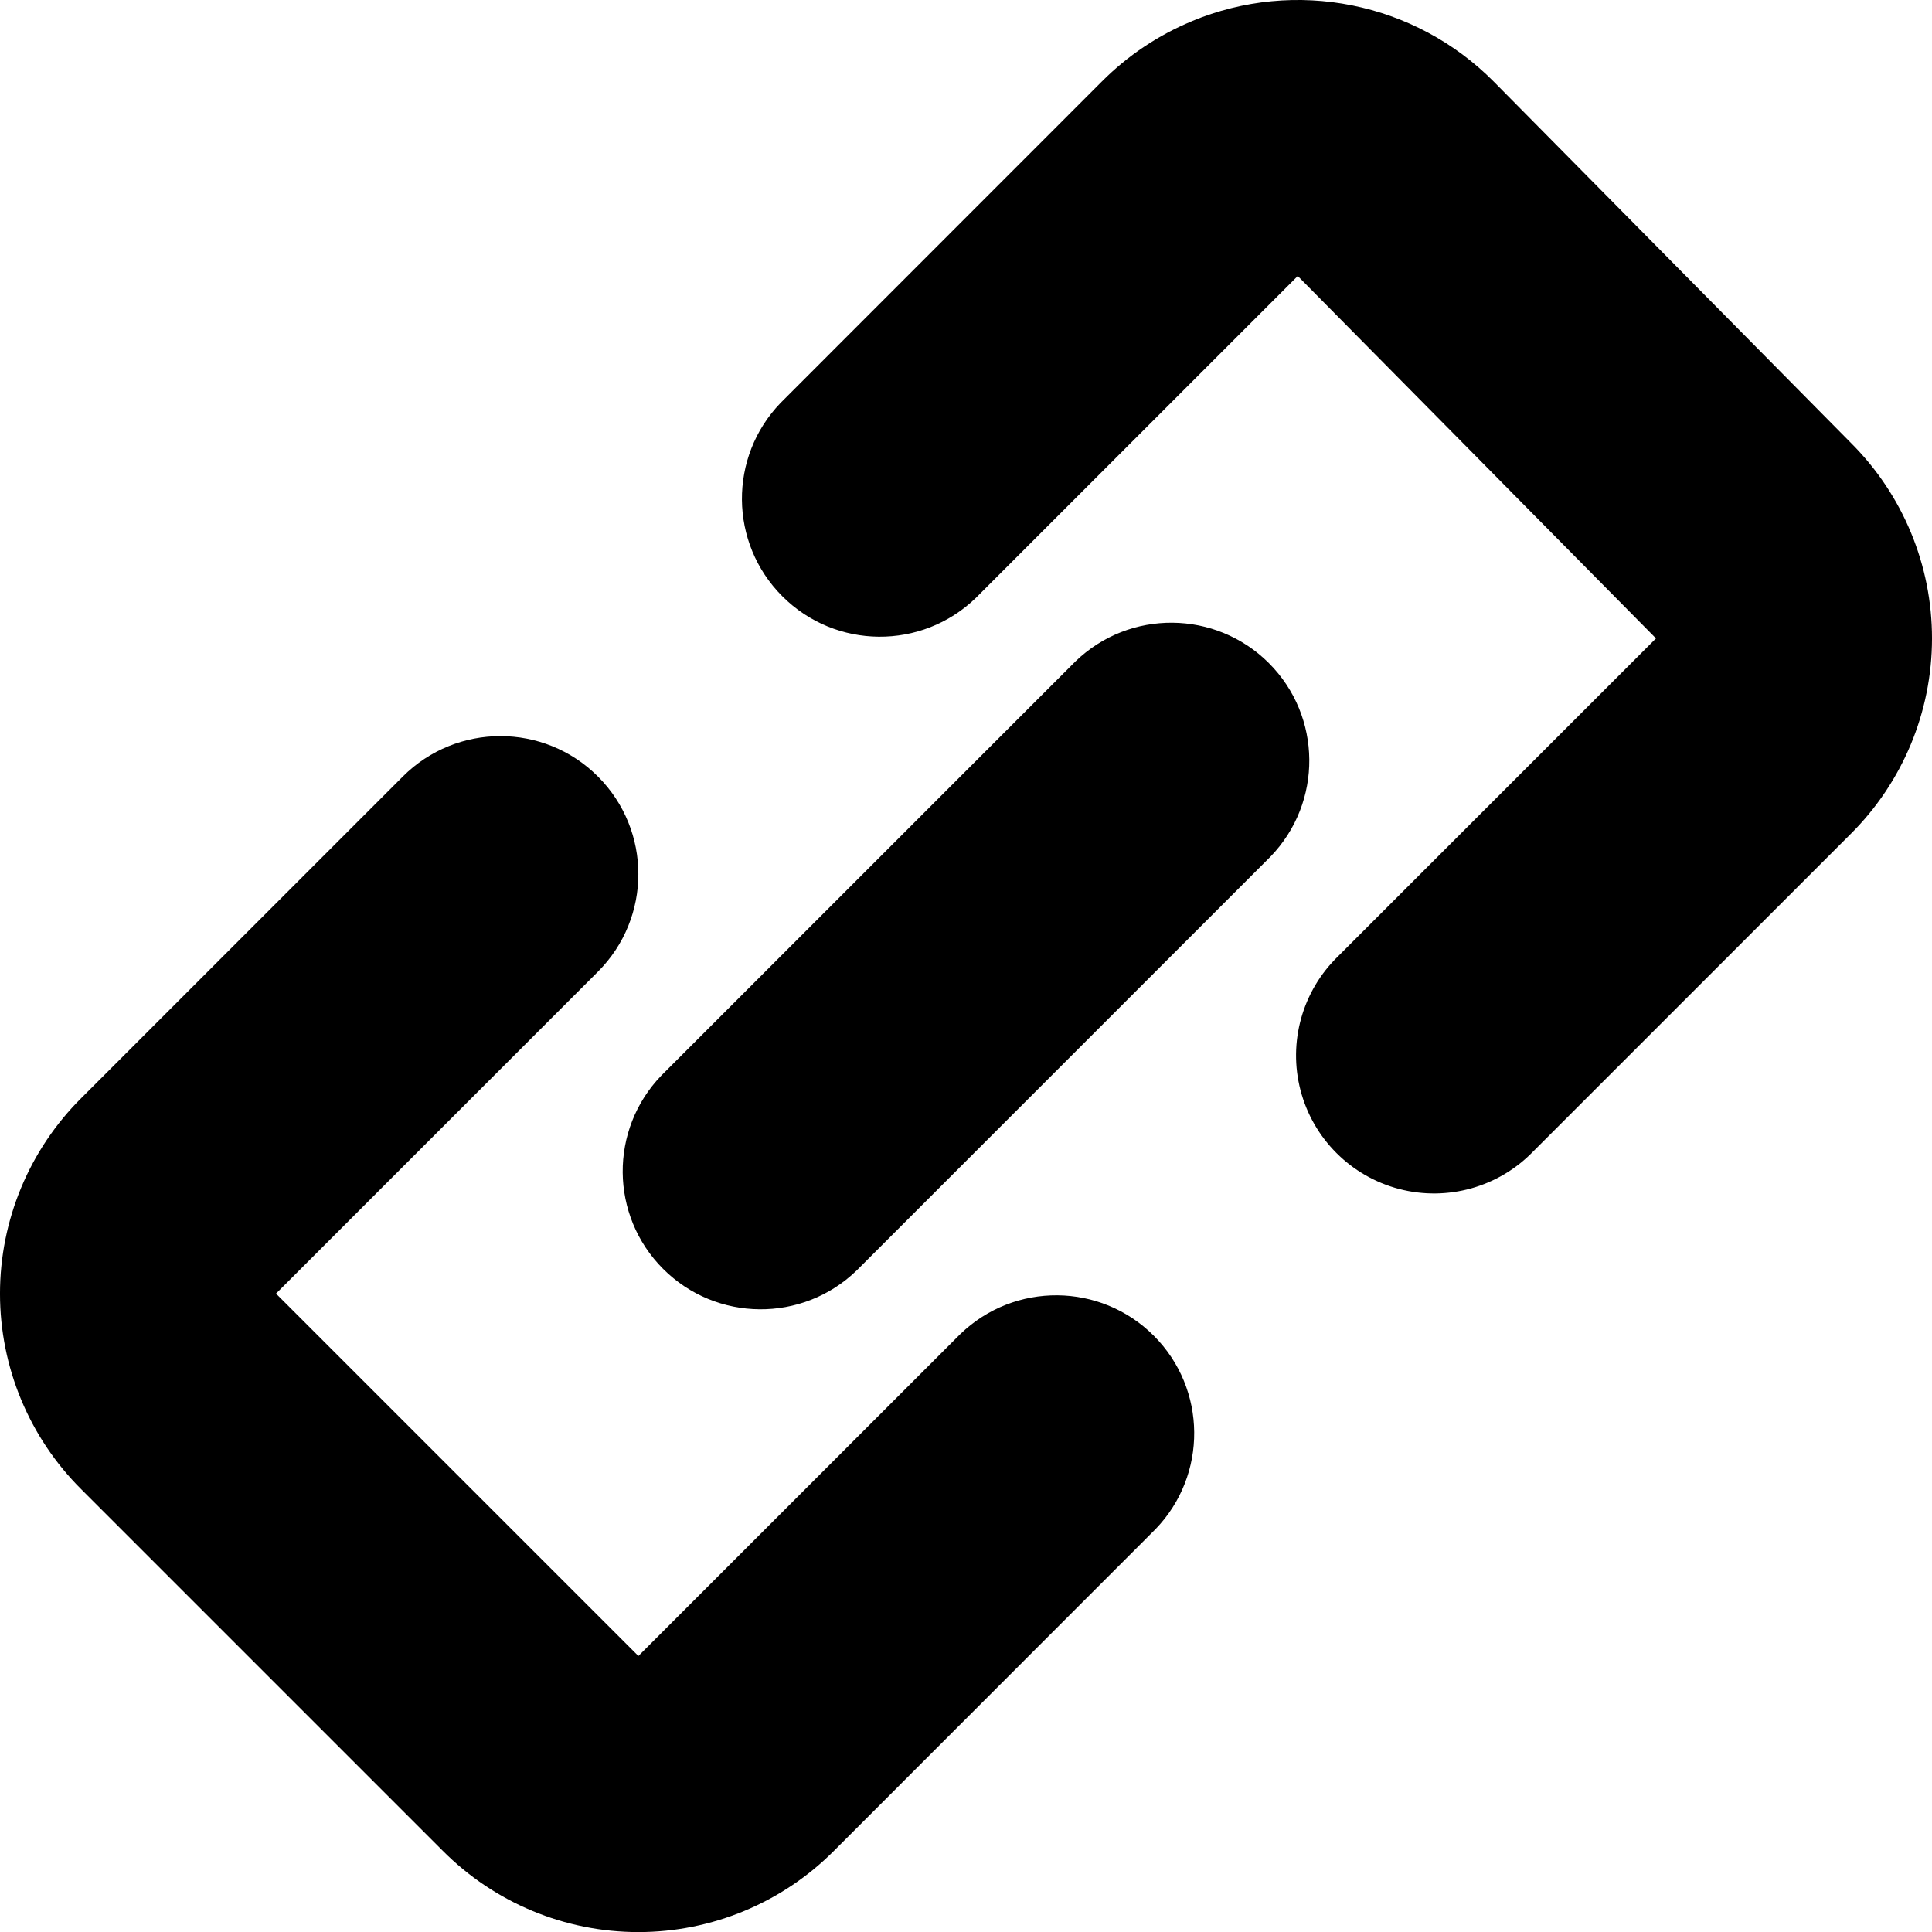
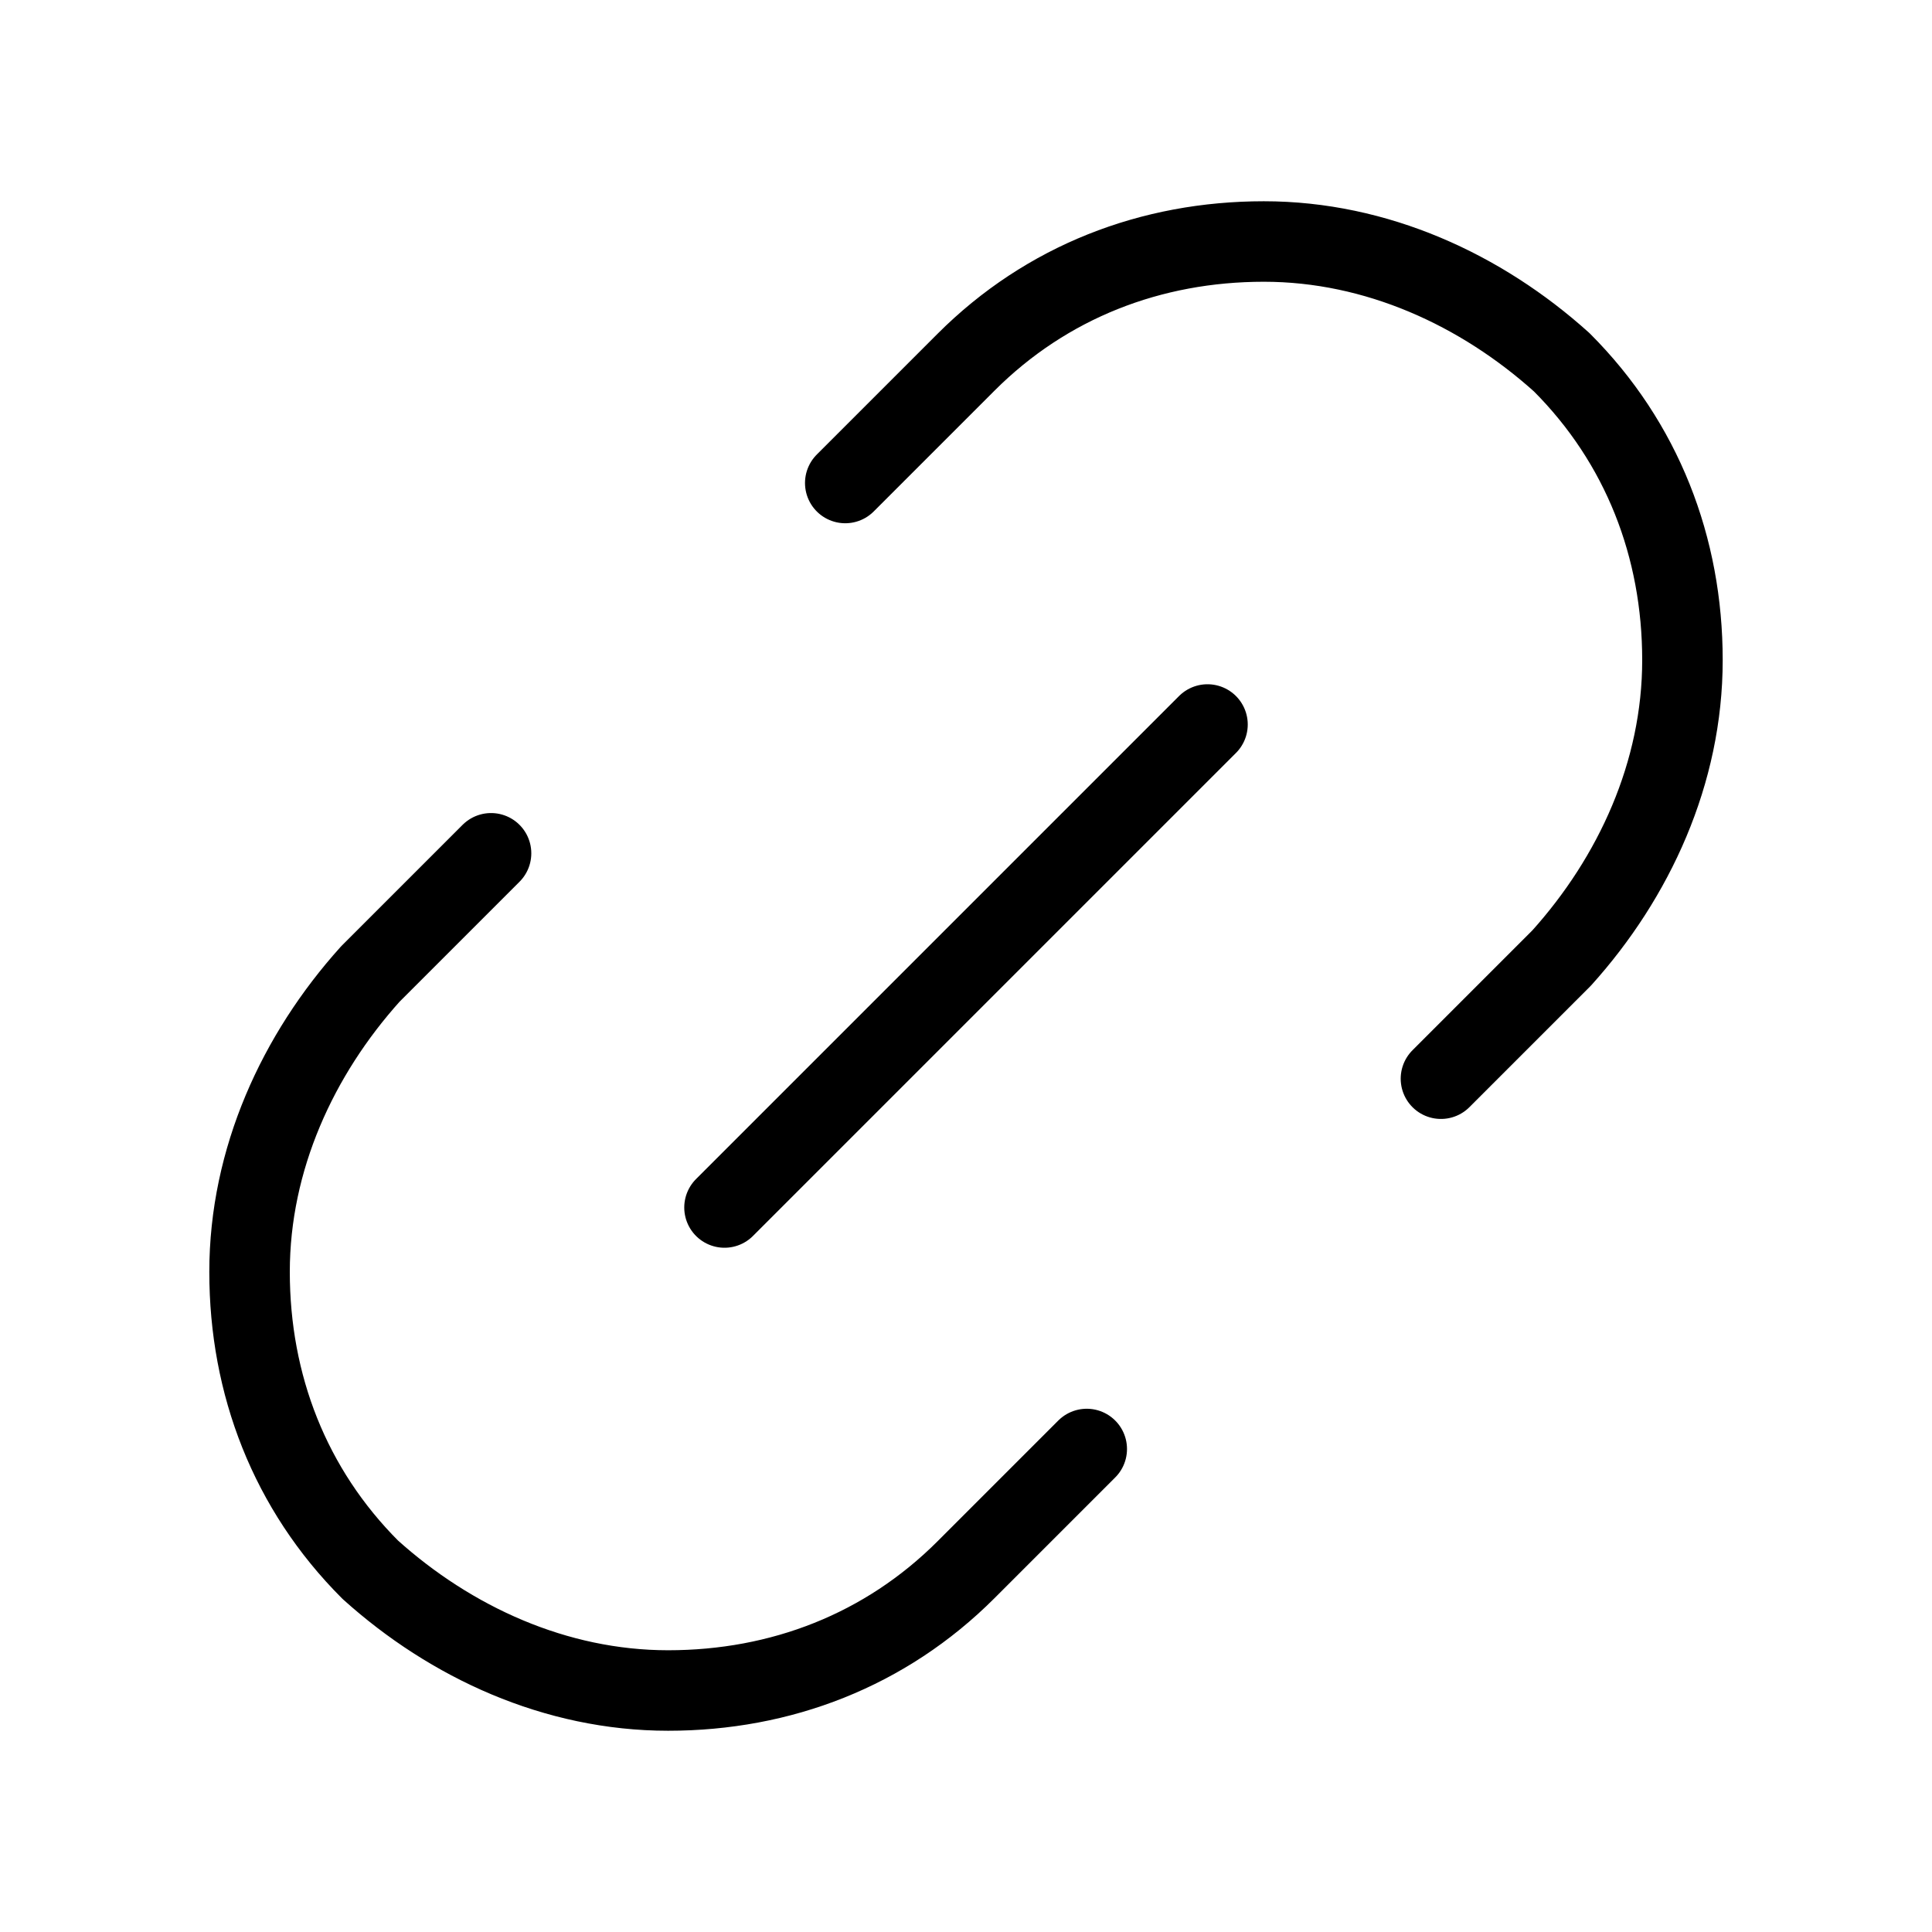
- <svg xmlns="http://www.w3.org/2000/svg" fill="none" viewBox="0 0 14 14">
-   <path fill="currentColor" fill-rule="evenodd" d="M8.635.154a2 2 0 0 1 2.19.438l2.588 2.618a2 2 0 0 1-.003 2.834l-2.299 2.299a1 1 0 1 1-1.414-1.414l2.3-2.3.003-.003-.007-.007L9.404 2l-.003.003-2.33 2.33a1 1 0 0 1-1.414-1.414L7.986.589a2 2 0 0 1 .65-.435ZM4.333 5.627a1 1 0 0 1 0 1.414l-2.33 2.33L2 9.374l.003.003 2.62 2.62.003.003.003-.003 2.33-2.33a1 1 0 0 1 1.414 1.414l-2.329 2.33a2 2 0 0 1-2.837-.001L.59 10.793a2 2 0 0 1 0-2.837l2.329-2.329a1 1 0 0 1 1.414 0Zm4.874.58a1 1 0 0 0-1.414-1.414l-3 3a1 1 0 0 0 1.414 1.414l3-3Z" clip-rule="evenodd" />
+ <svg xmlns="http://www.w3.org/2000/svg" viewBox="0 0 24 24" fill="none" stroke="currentColor" stroke-linecap="round" stroke-linejoin="round">
+   <path d="M13.5 18L12 19.5c-1 1-2.3 1.5-3.7 1.5s-2.7-.6-3.7-1.5c-1-1-1.5-2.3-1.5-3.7s.6-2.7 1.5-3.7l1.5-1.5M10.5 6L12 4.5c1-1 2.3-1.5 3.7-1.5s2.7.6 3.7 1.5c1 1 1.5 2.3 1.5 3.7s-.6 2.7-1.5 3.7l-1.5 1.5M9 15l6-6" />
</svg>
